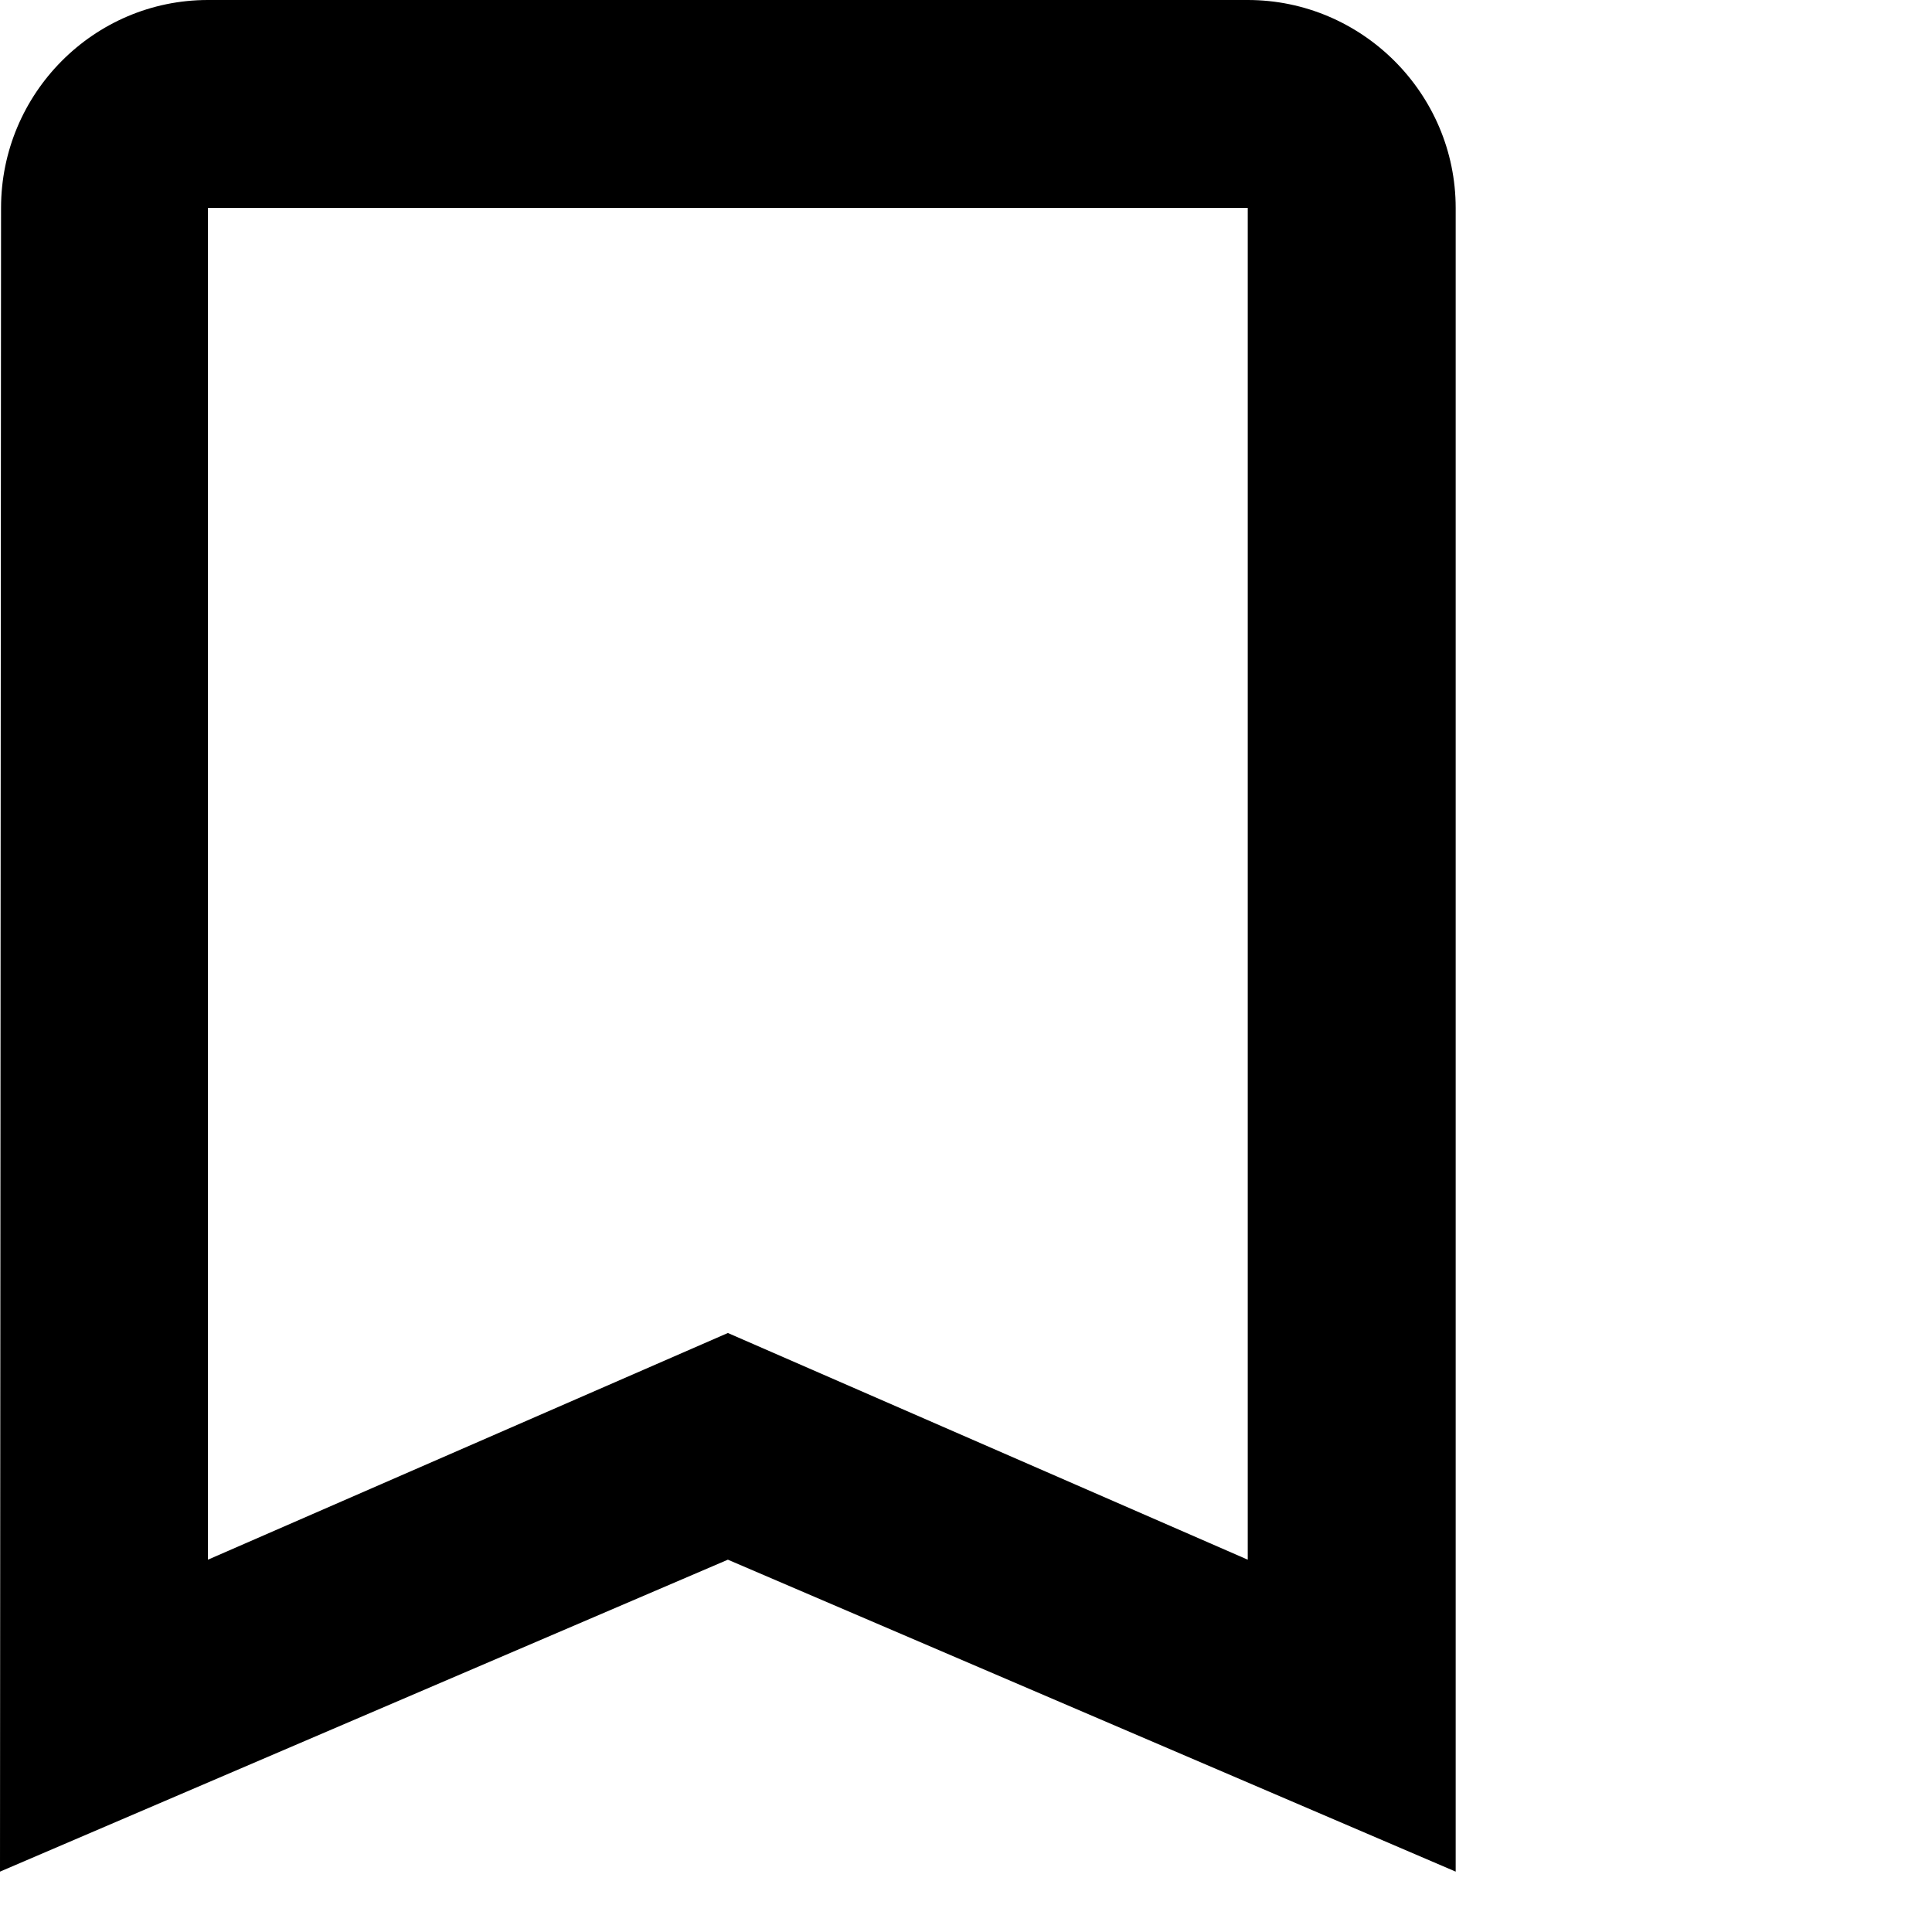
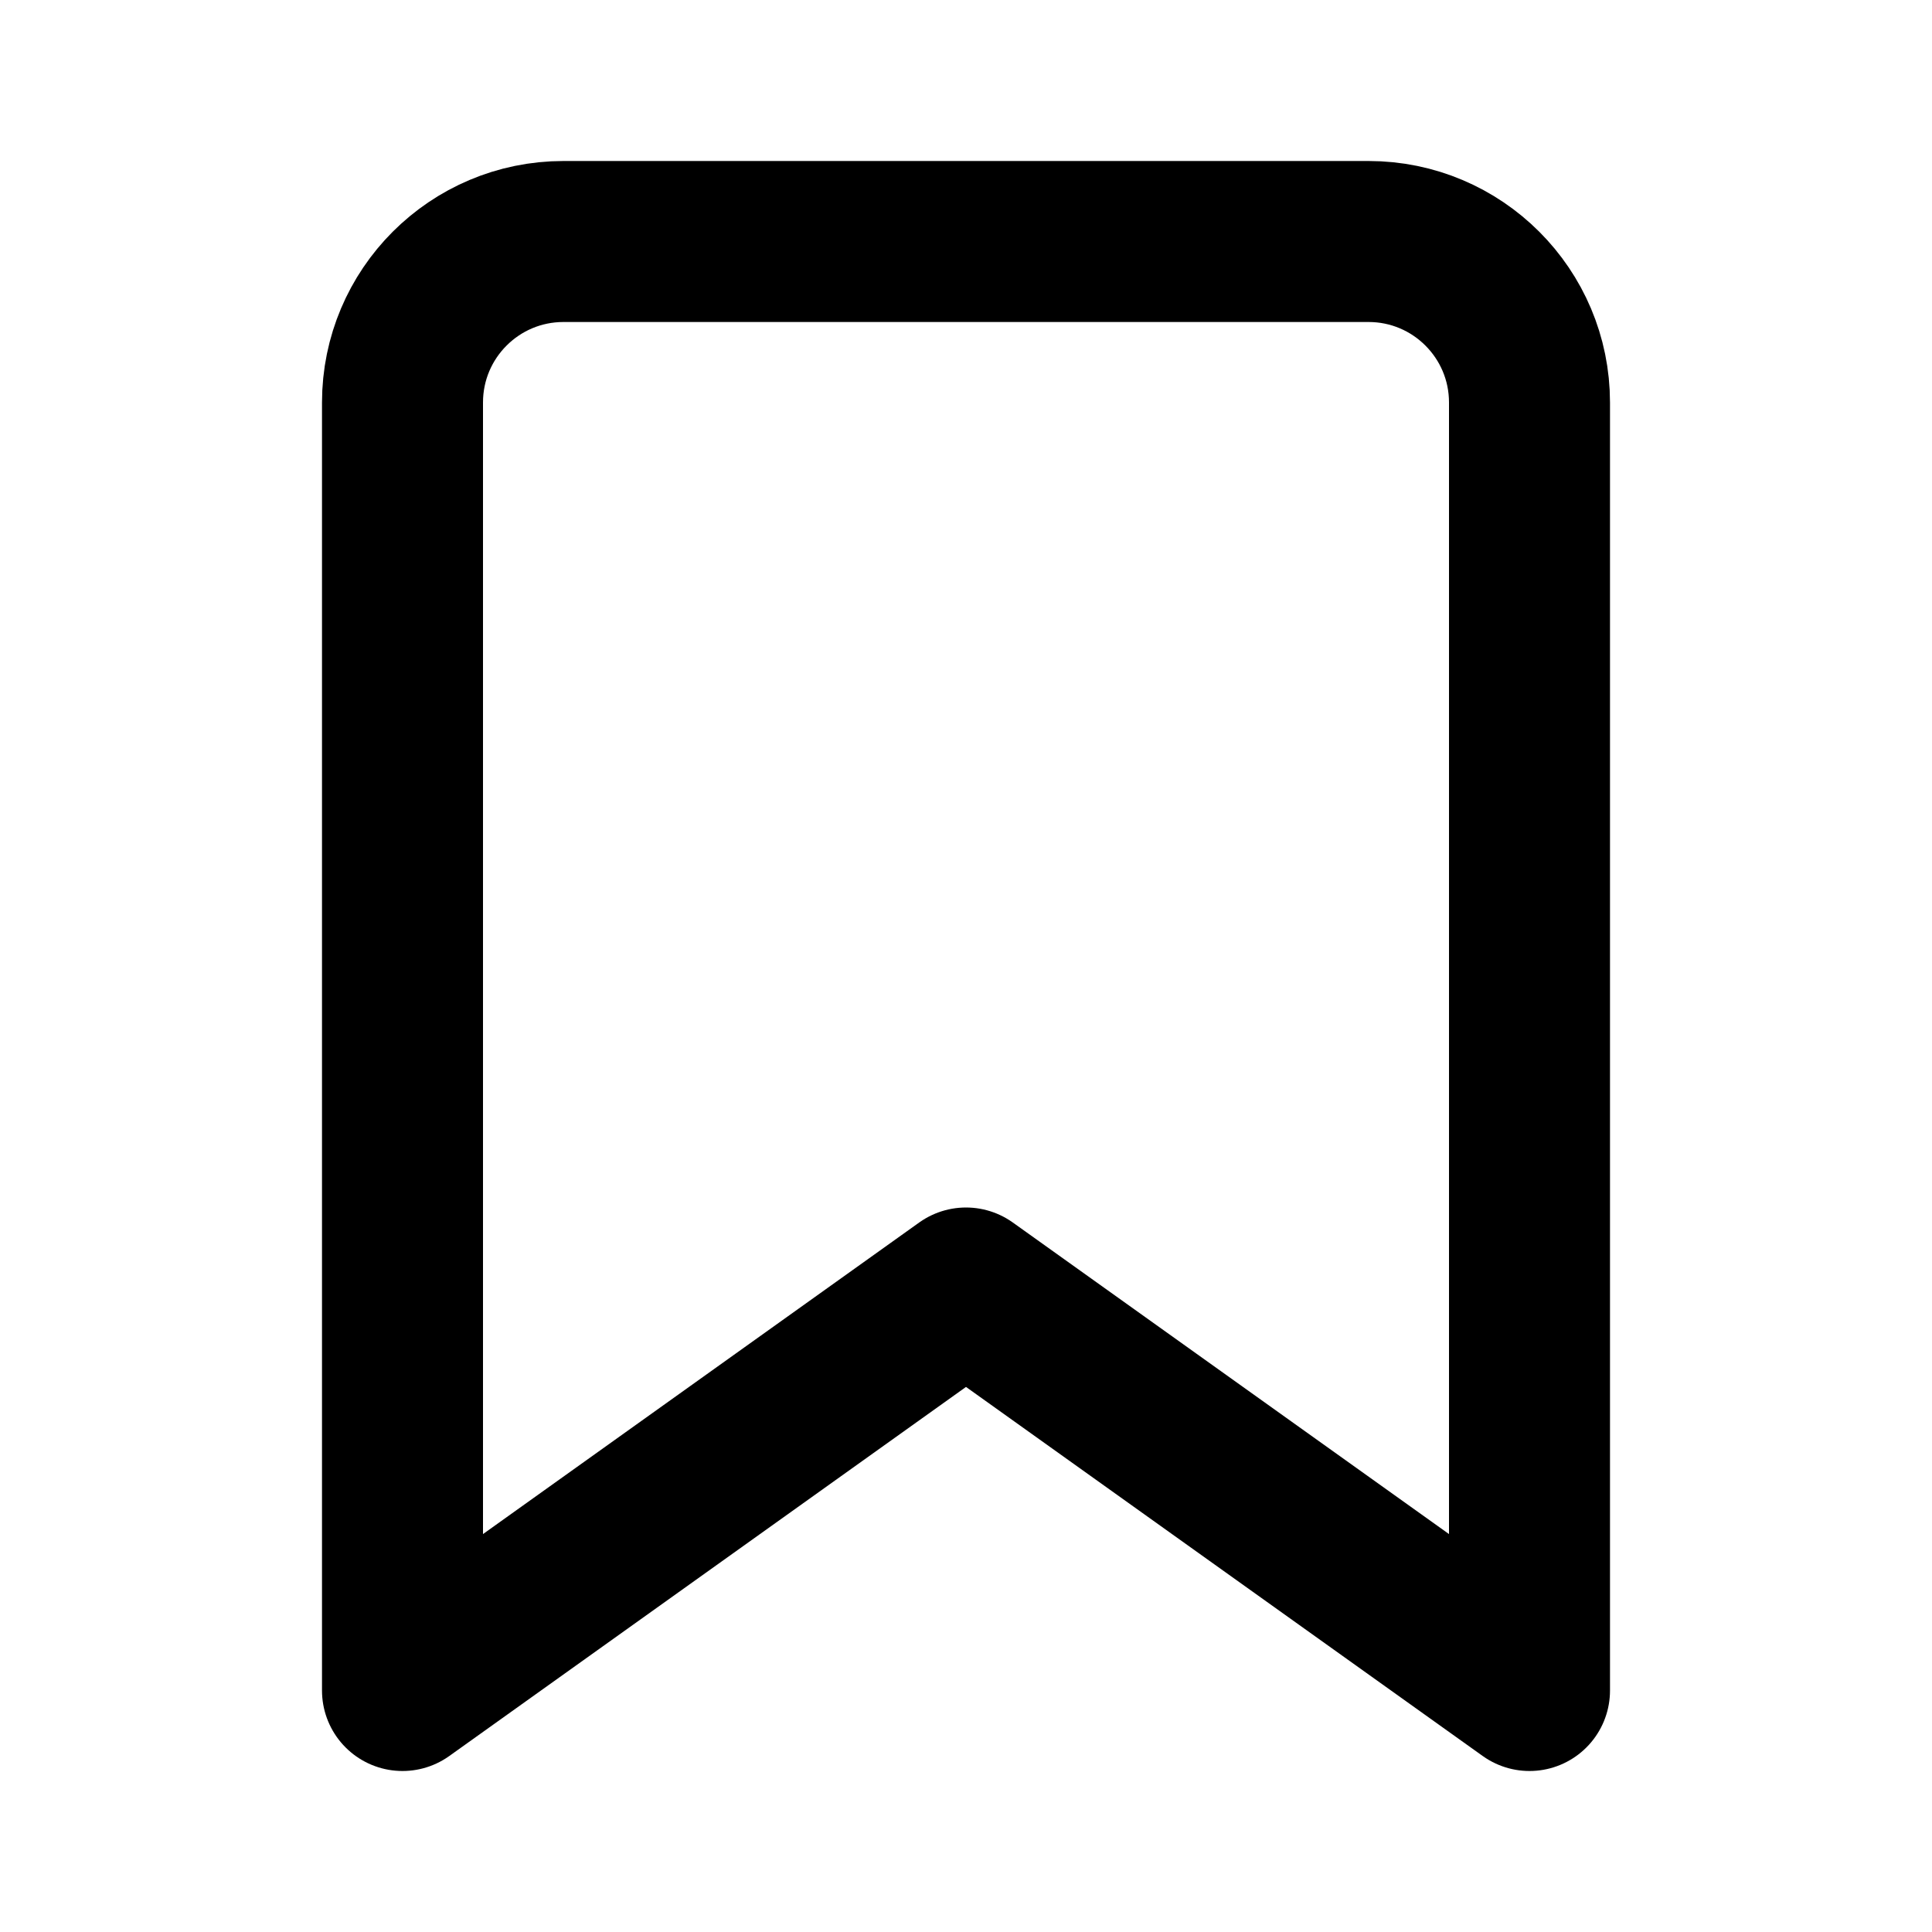
- <svg xmlns="http://www.w3.org/2000/svg" width="24" height="24" viewBox="0 0 24 24" fill="none">
-   <path d="M15.5 0H2.583C1.163 0 0.013 1.163 0.013 2.583L0 23.25L9.042 19.375L18.083 23.25V2.583C18.083 1.163 16.921 0 15.5 0ZM15.5 19.375L9.042 16.559L2.583 19.375V2.583H15.5V19.375Z" fill="black" />
+ <svg xmlns="http://www.w3.org/2000/svg" width="24" height="24" viewBox="0 0 24 24" fill="none" stroke="currentColor" stroke-width="2" stroke-linecap="round" stroke-linejoin="round" class="feather feather-bookmark">
+   <path d="M19 21l-7-5-7 5V5a2 2 0 0 1 2-2h10a2 2 0 0 1 2 2z" />
</svg>
